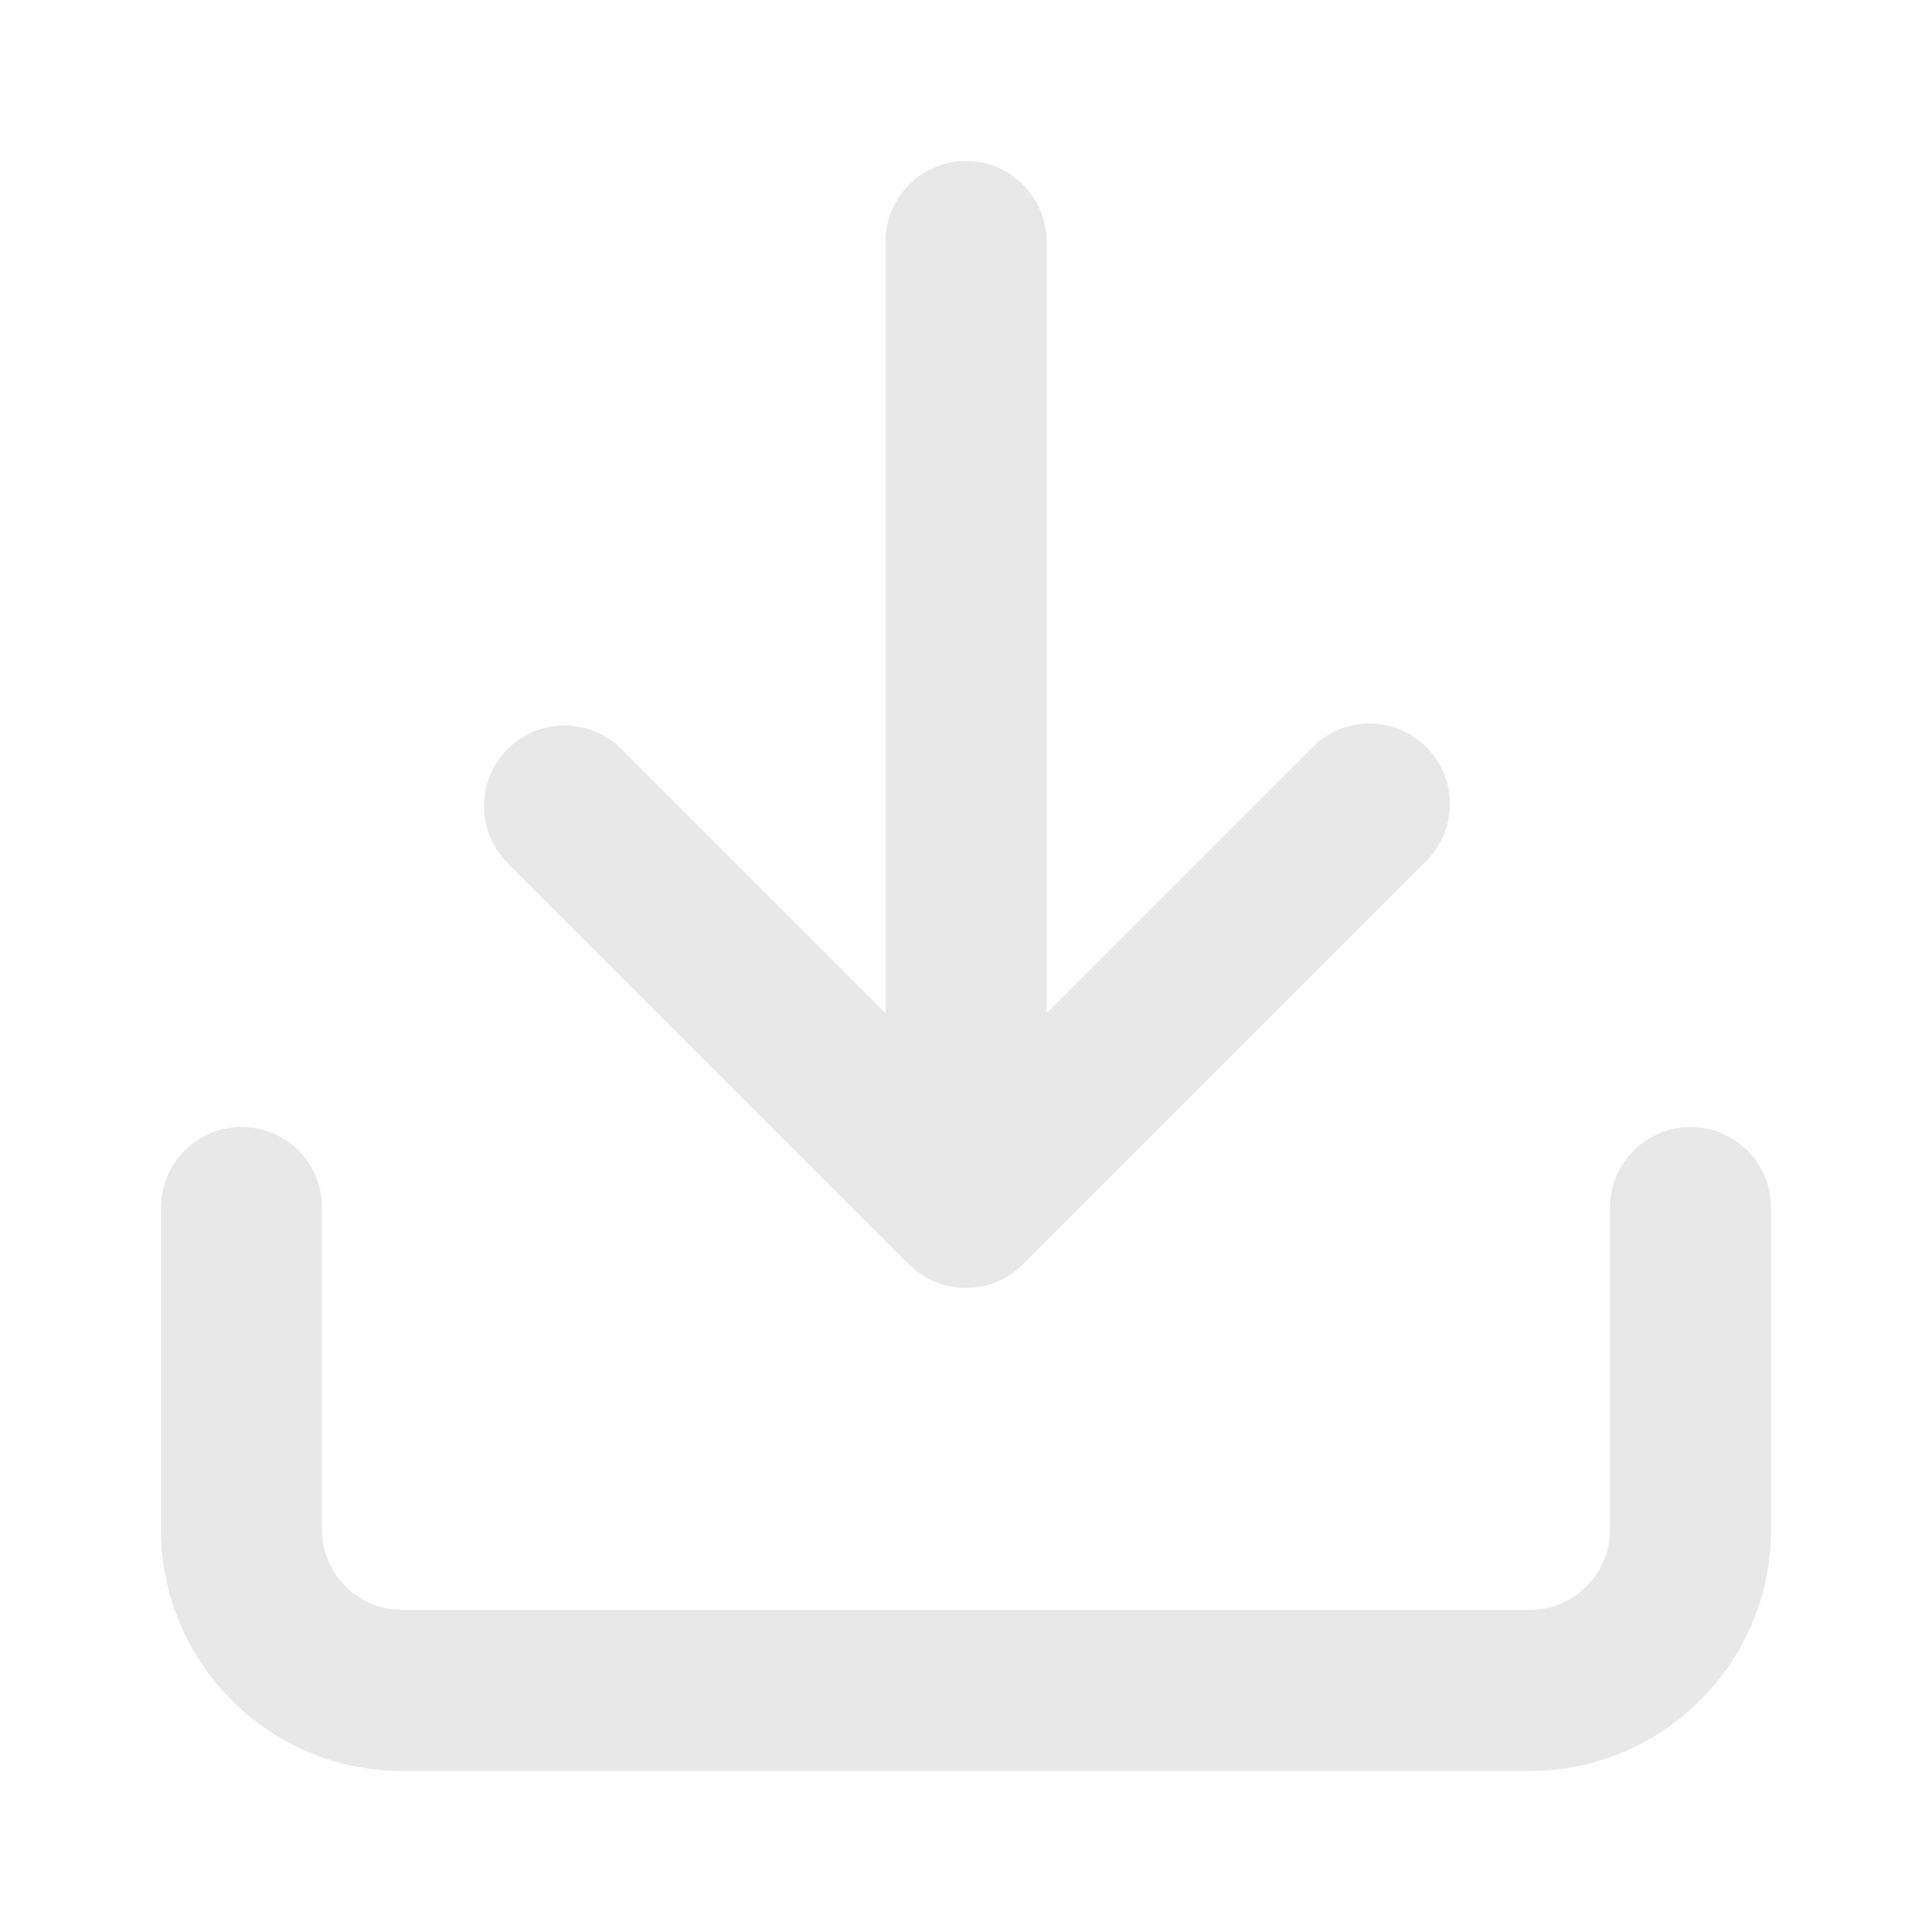
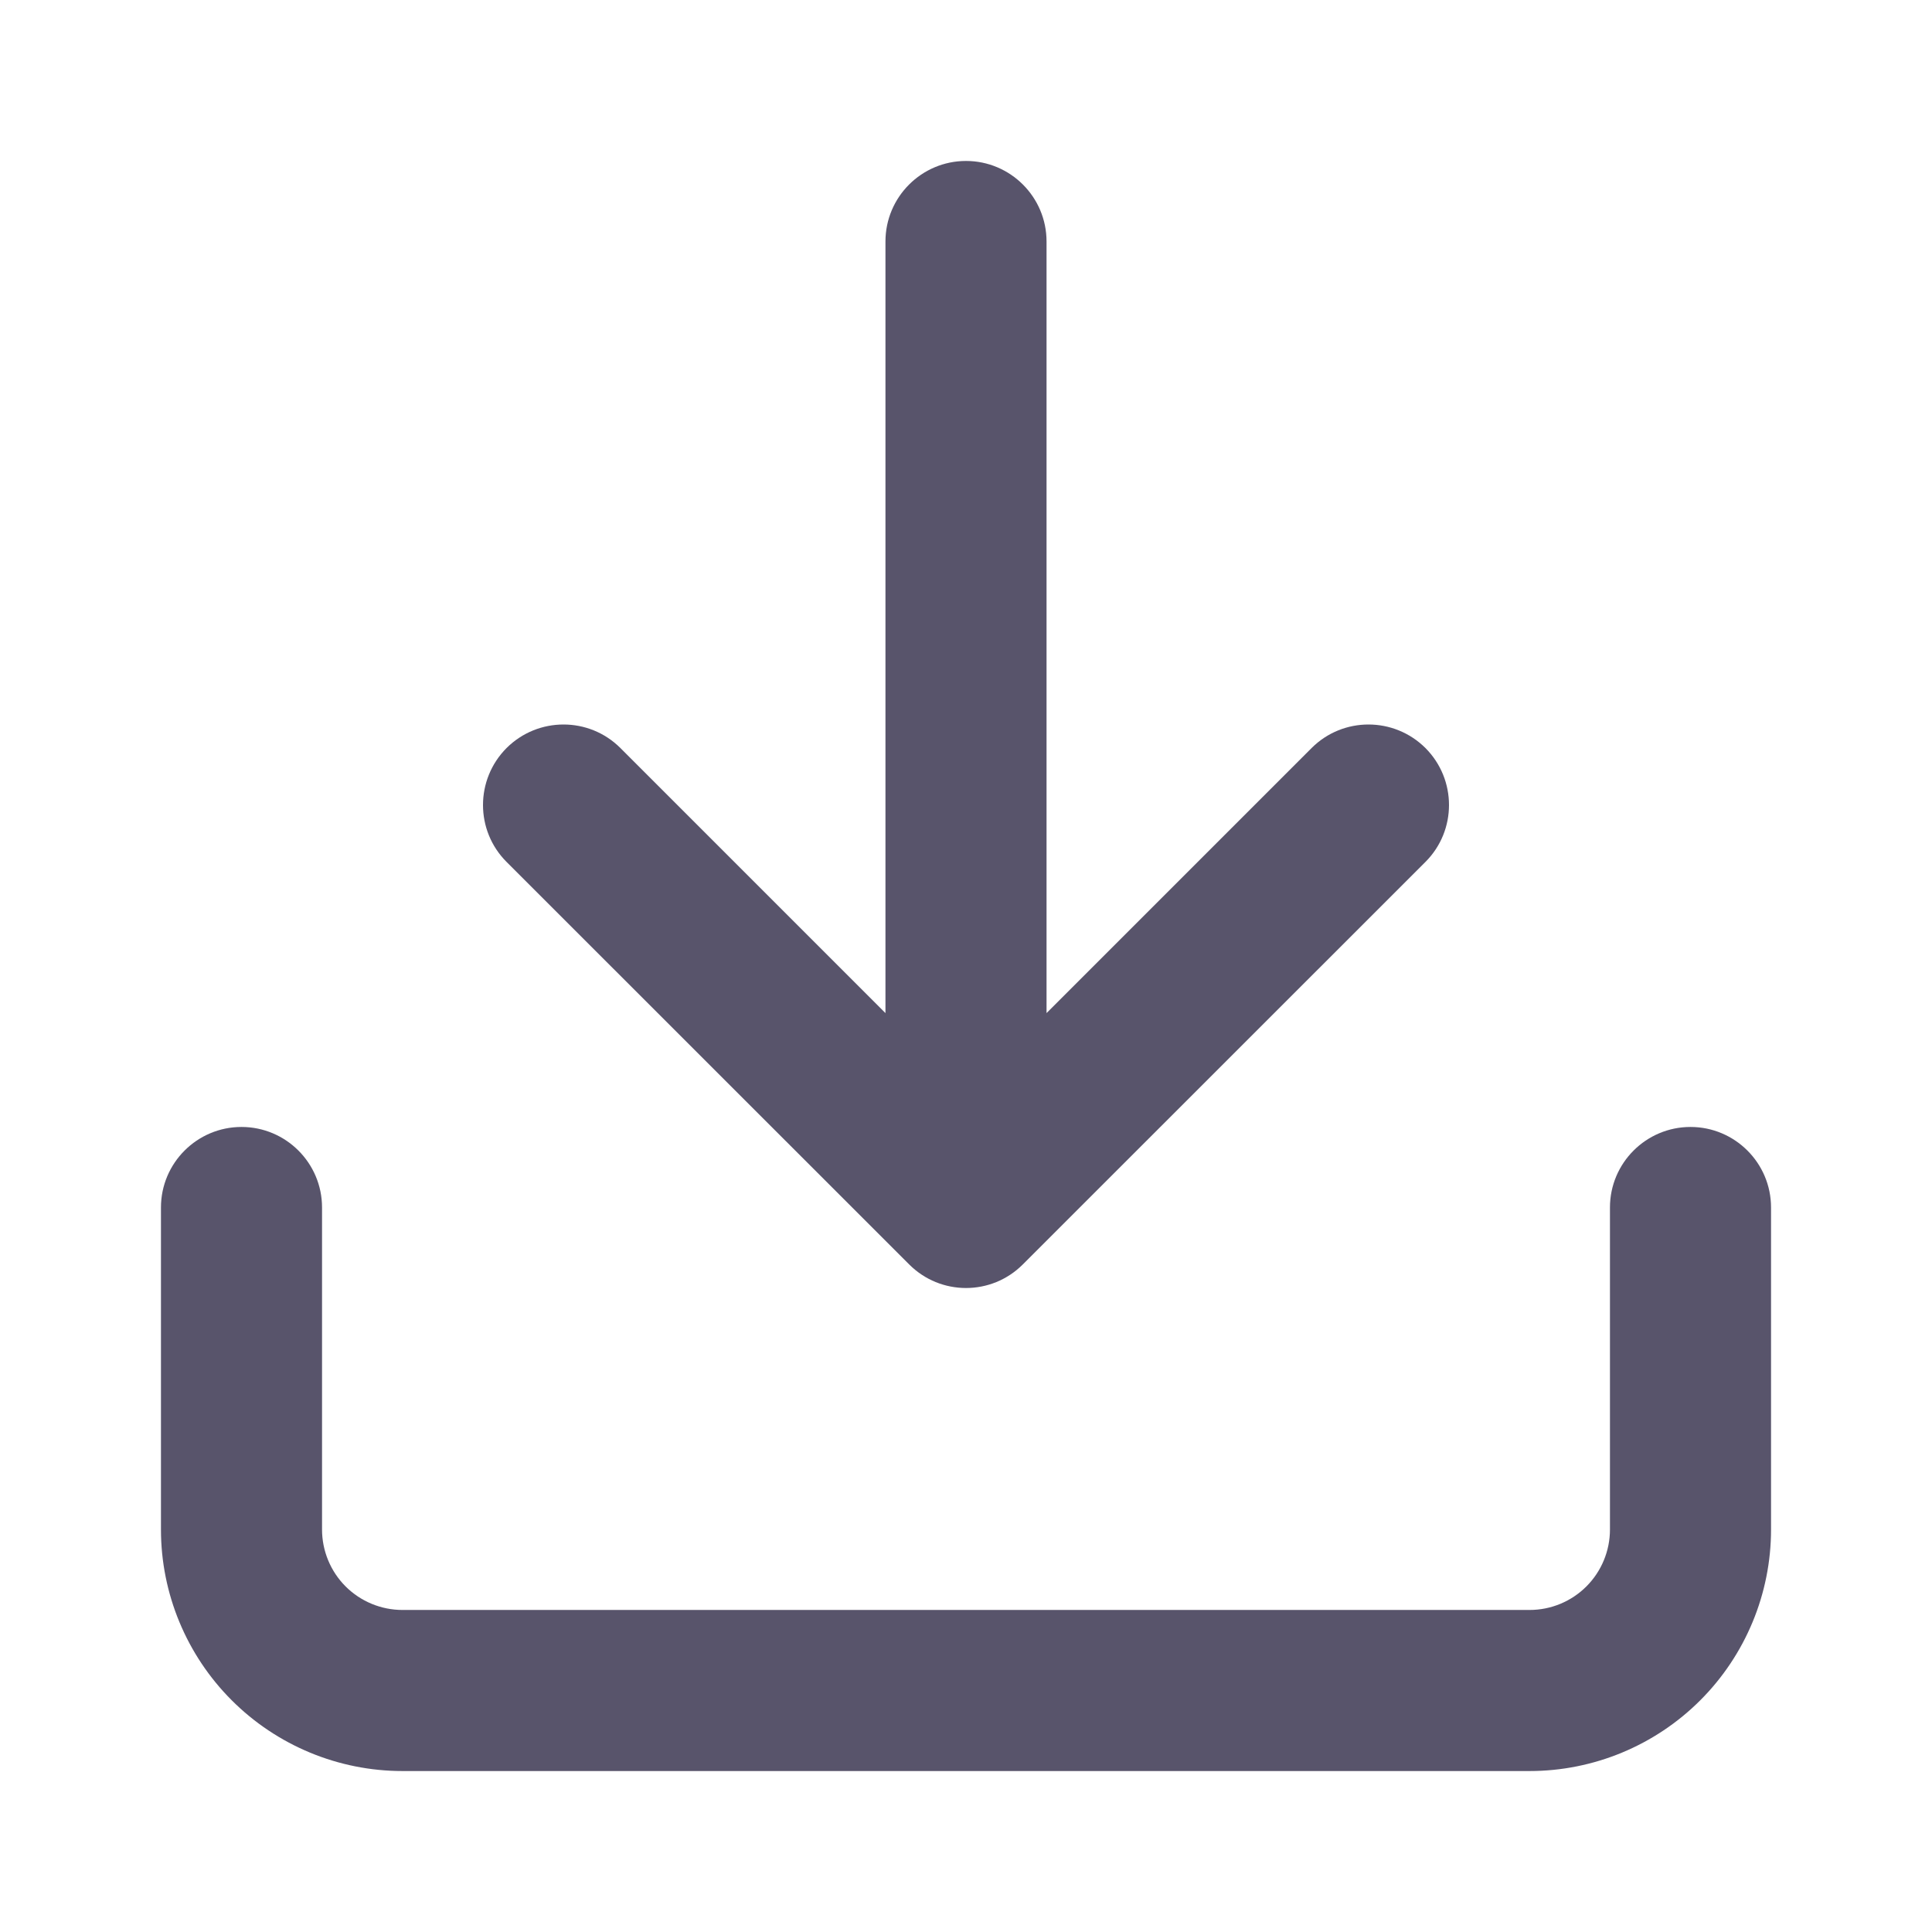
- <svg xmlns="http://www.w3.org/2000/svg" width="24" height="24" viewBox="0 0 24 24" fill="#e8e8e8" stroke="none">
-   <path fill-rule="evenodd" clip-rule="evenodd" d="M12 2a1 1 0 011 1v9.586l3.293-3.293a1 1 0 111.414 1.414l-5 5a1 1 0 01-1.414 0l-5-5a1 1 0 011.414-1.414L11 12.586V3a1 1 0 011-1zM3 14a1 1 0 011 1v4a1 1 0 001 1h14a1 1 0 001-1v-4a1 1 0 112 0v4a3 3 0 01-3 3H5a3 3 0 01-3-3v-4a1 1 0 011-1z" fill="#e8e8e8" />
+ <svg xmlns="http://www.w3.org/2000/svg" width="16" height="16" viewBox="0 0 16 16" fill="none">
+   <path fill-rule="evenodd" clip-rule="evenodd" d="M8 1.333C8.368 1.333 8.667 1.632 8.667 2V8.39L10.862 6.195C11.122 5.935 11.544 5.935 11.805 6.195C12.065 6.456 12.065 6.878 11.805 7.138L8.471 10.471C8.211 10.732 7.789 10.732 7.529 10.471L4.195 7.138C3.935 6.878 3.935 6.456 4.195 6.195C4.456 5.935 4.878 5.935 5.138 6.195L7.333 8.39V2C7.333 1.632 7.632 1.333 8 1.333ZM2 9.333C2.368 9.333 2.667 9.632 2.667 10V12.667C2.667 12.843 2.737 13.013 2.862 13.138C2.987 13.263 3.157 13.333 3.333 13.333H12.667C12.844 13.333 13.013 13.263 13.138 13.138C13.263 13.013 13.333 12.843 13.333 12.667V10C13.333 9.632 13.632 9.333 14 9.333C14.368 9.333 14.667 9.632 14.667 10V12.667C14.667 13.197 14.456 13.706 14.081 14.081C13.706 14.456 13.197 14.667 12.667 14.667H3.333C2.803 14.667 2.294 14.456 1.919 14.081C1.544 13.706 1.333 13.197 1.333 12.667V10C1.333 9.632 1.632 9.333 2 9.333Z" fill="#58546B" />
</svg>
